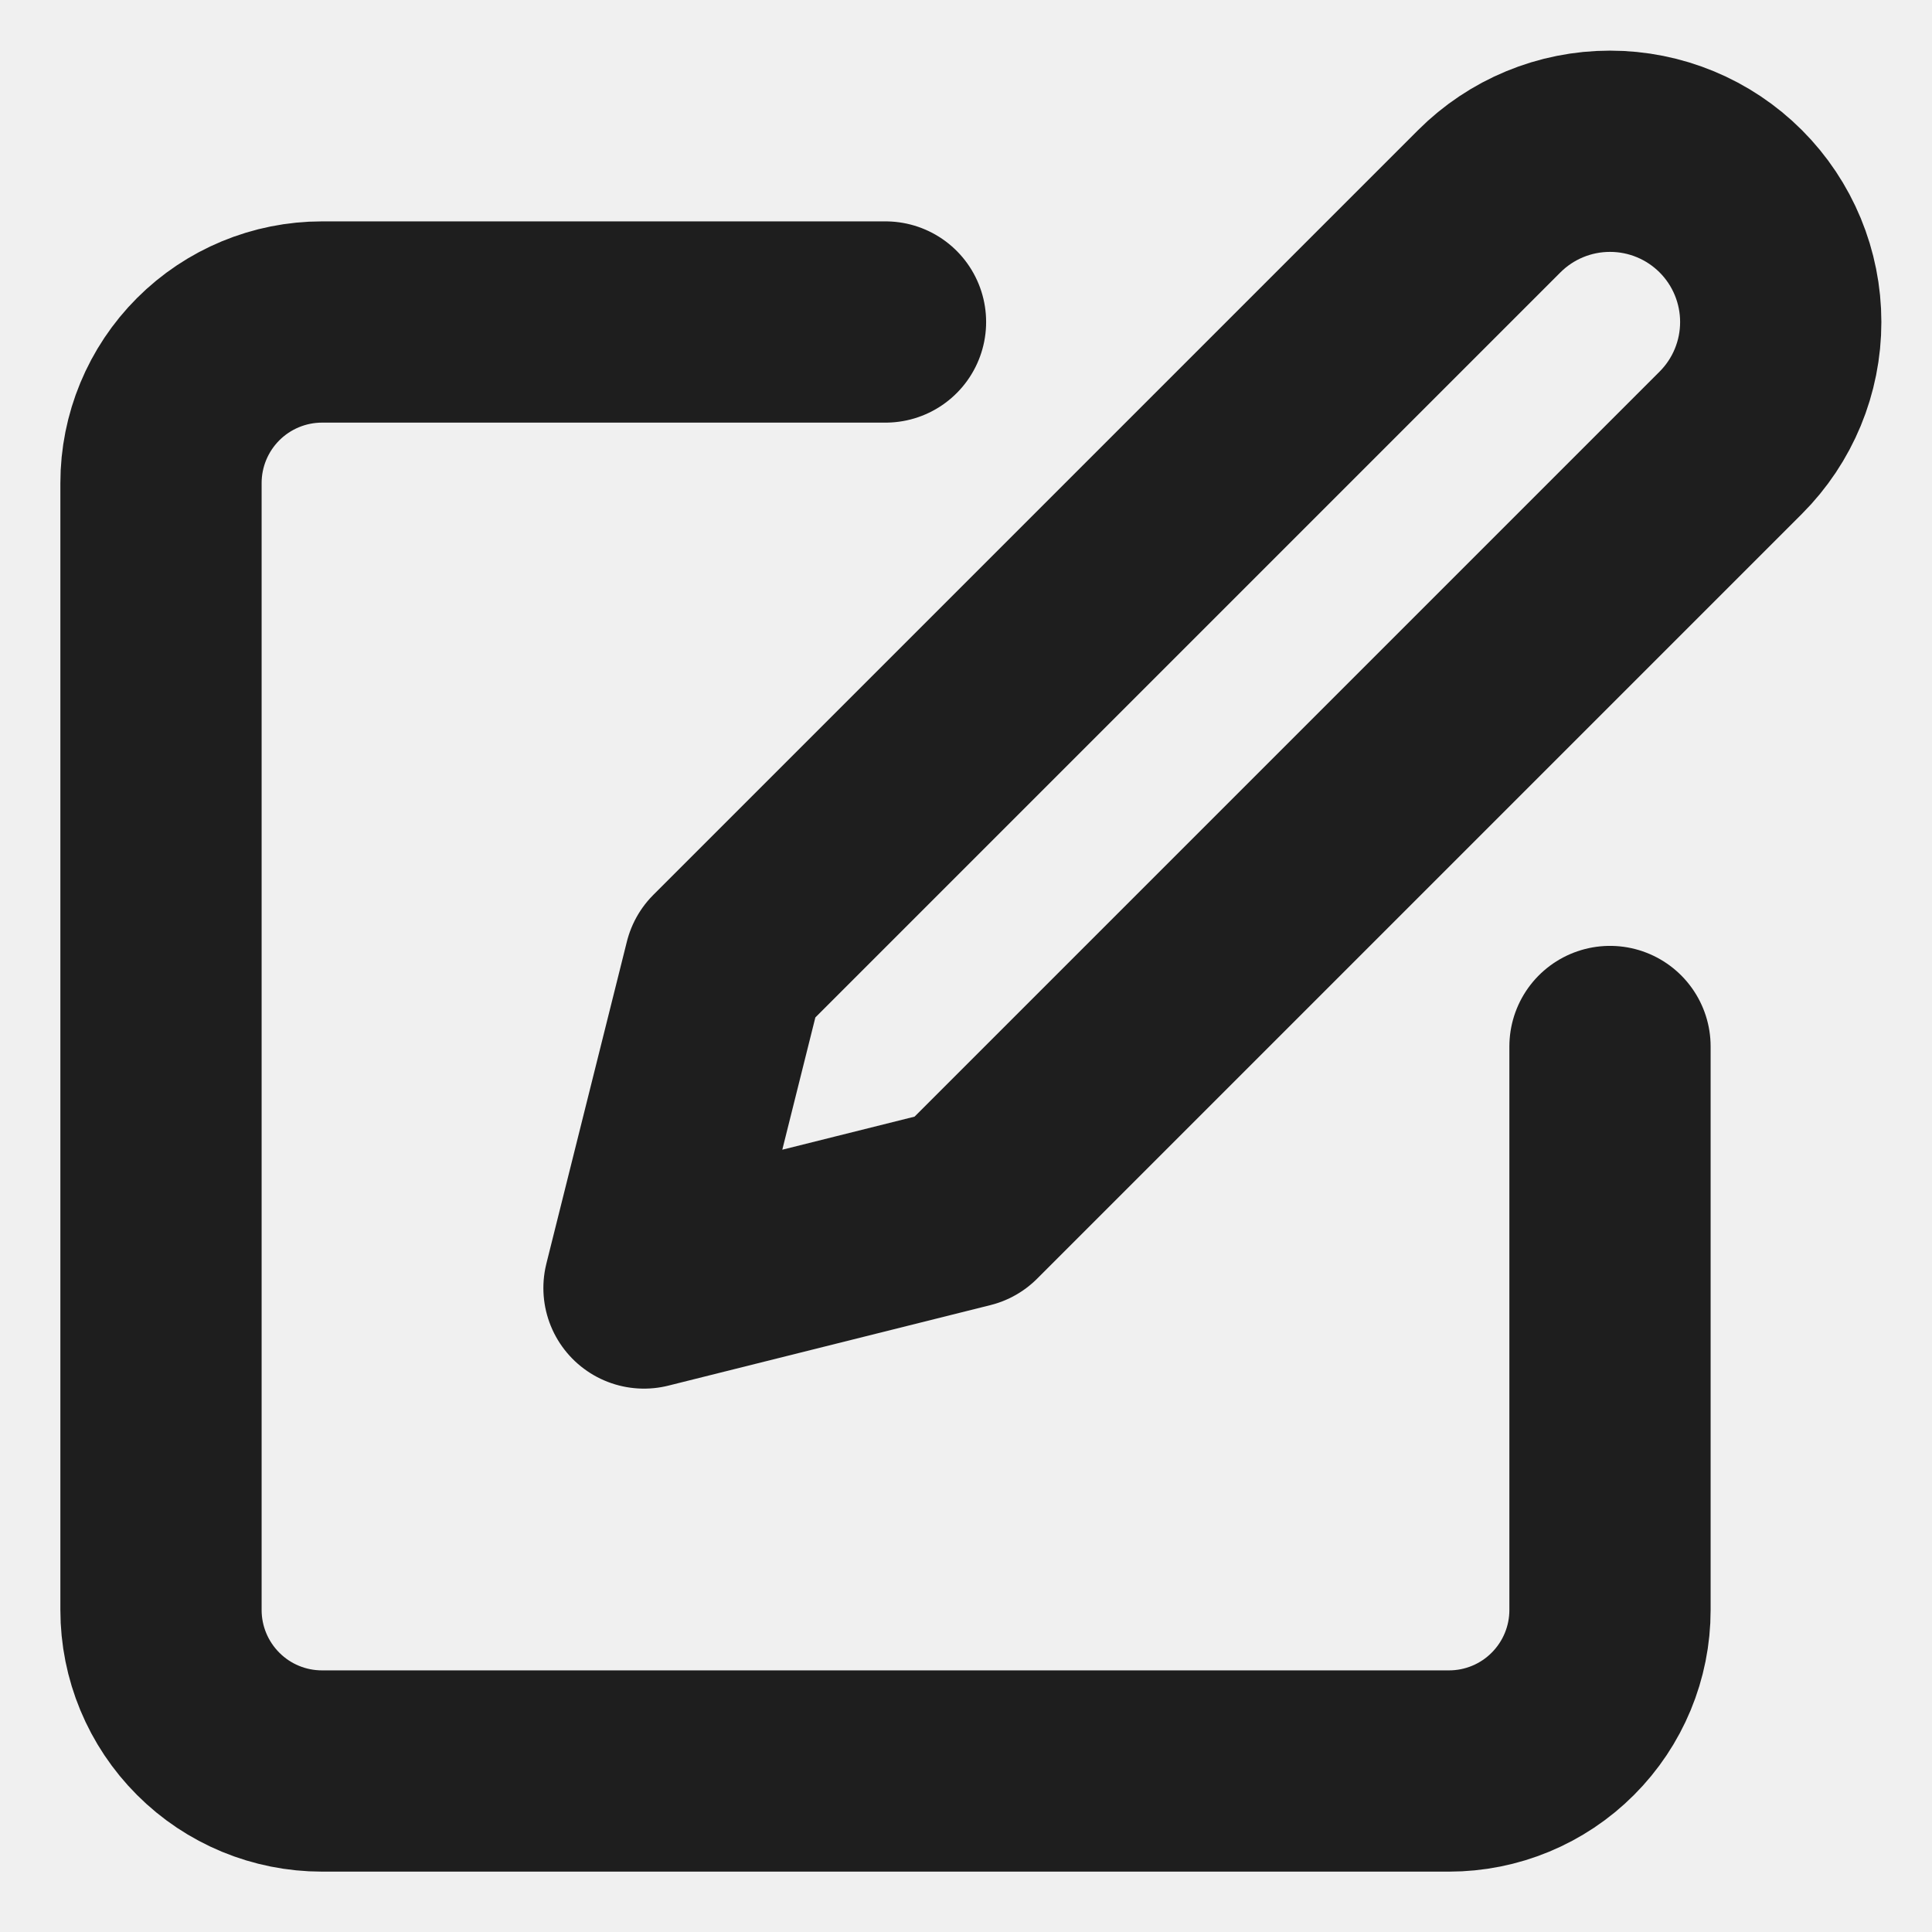
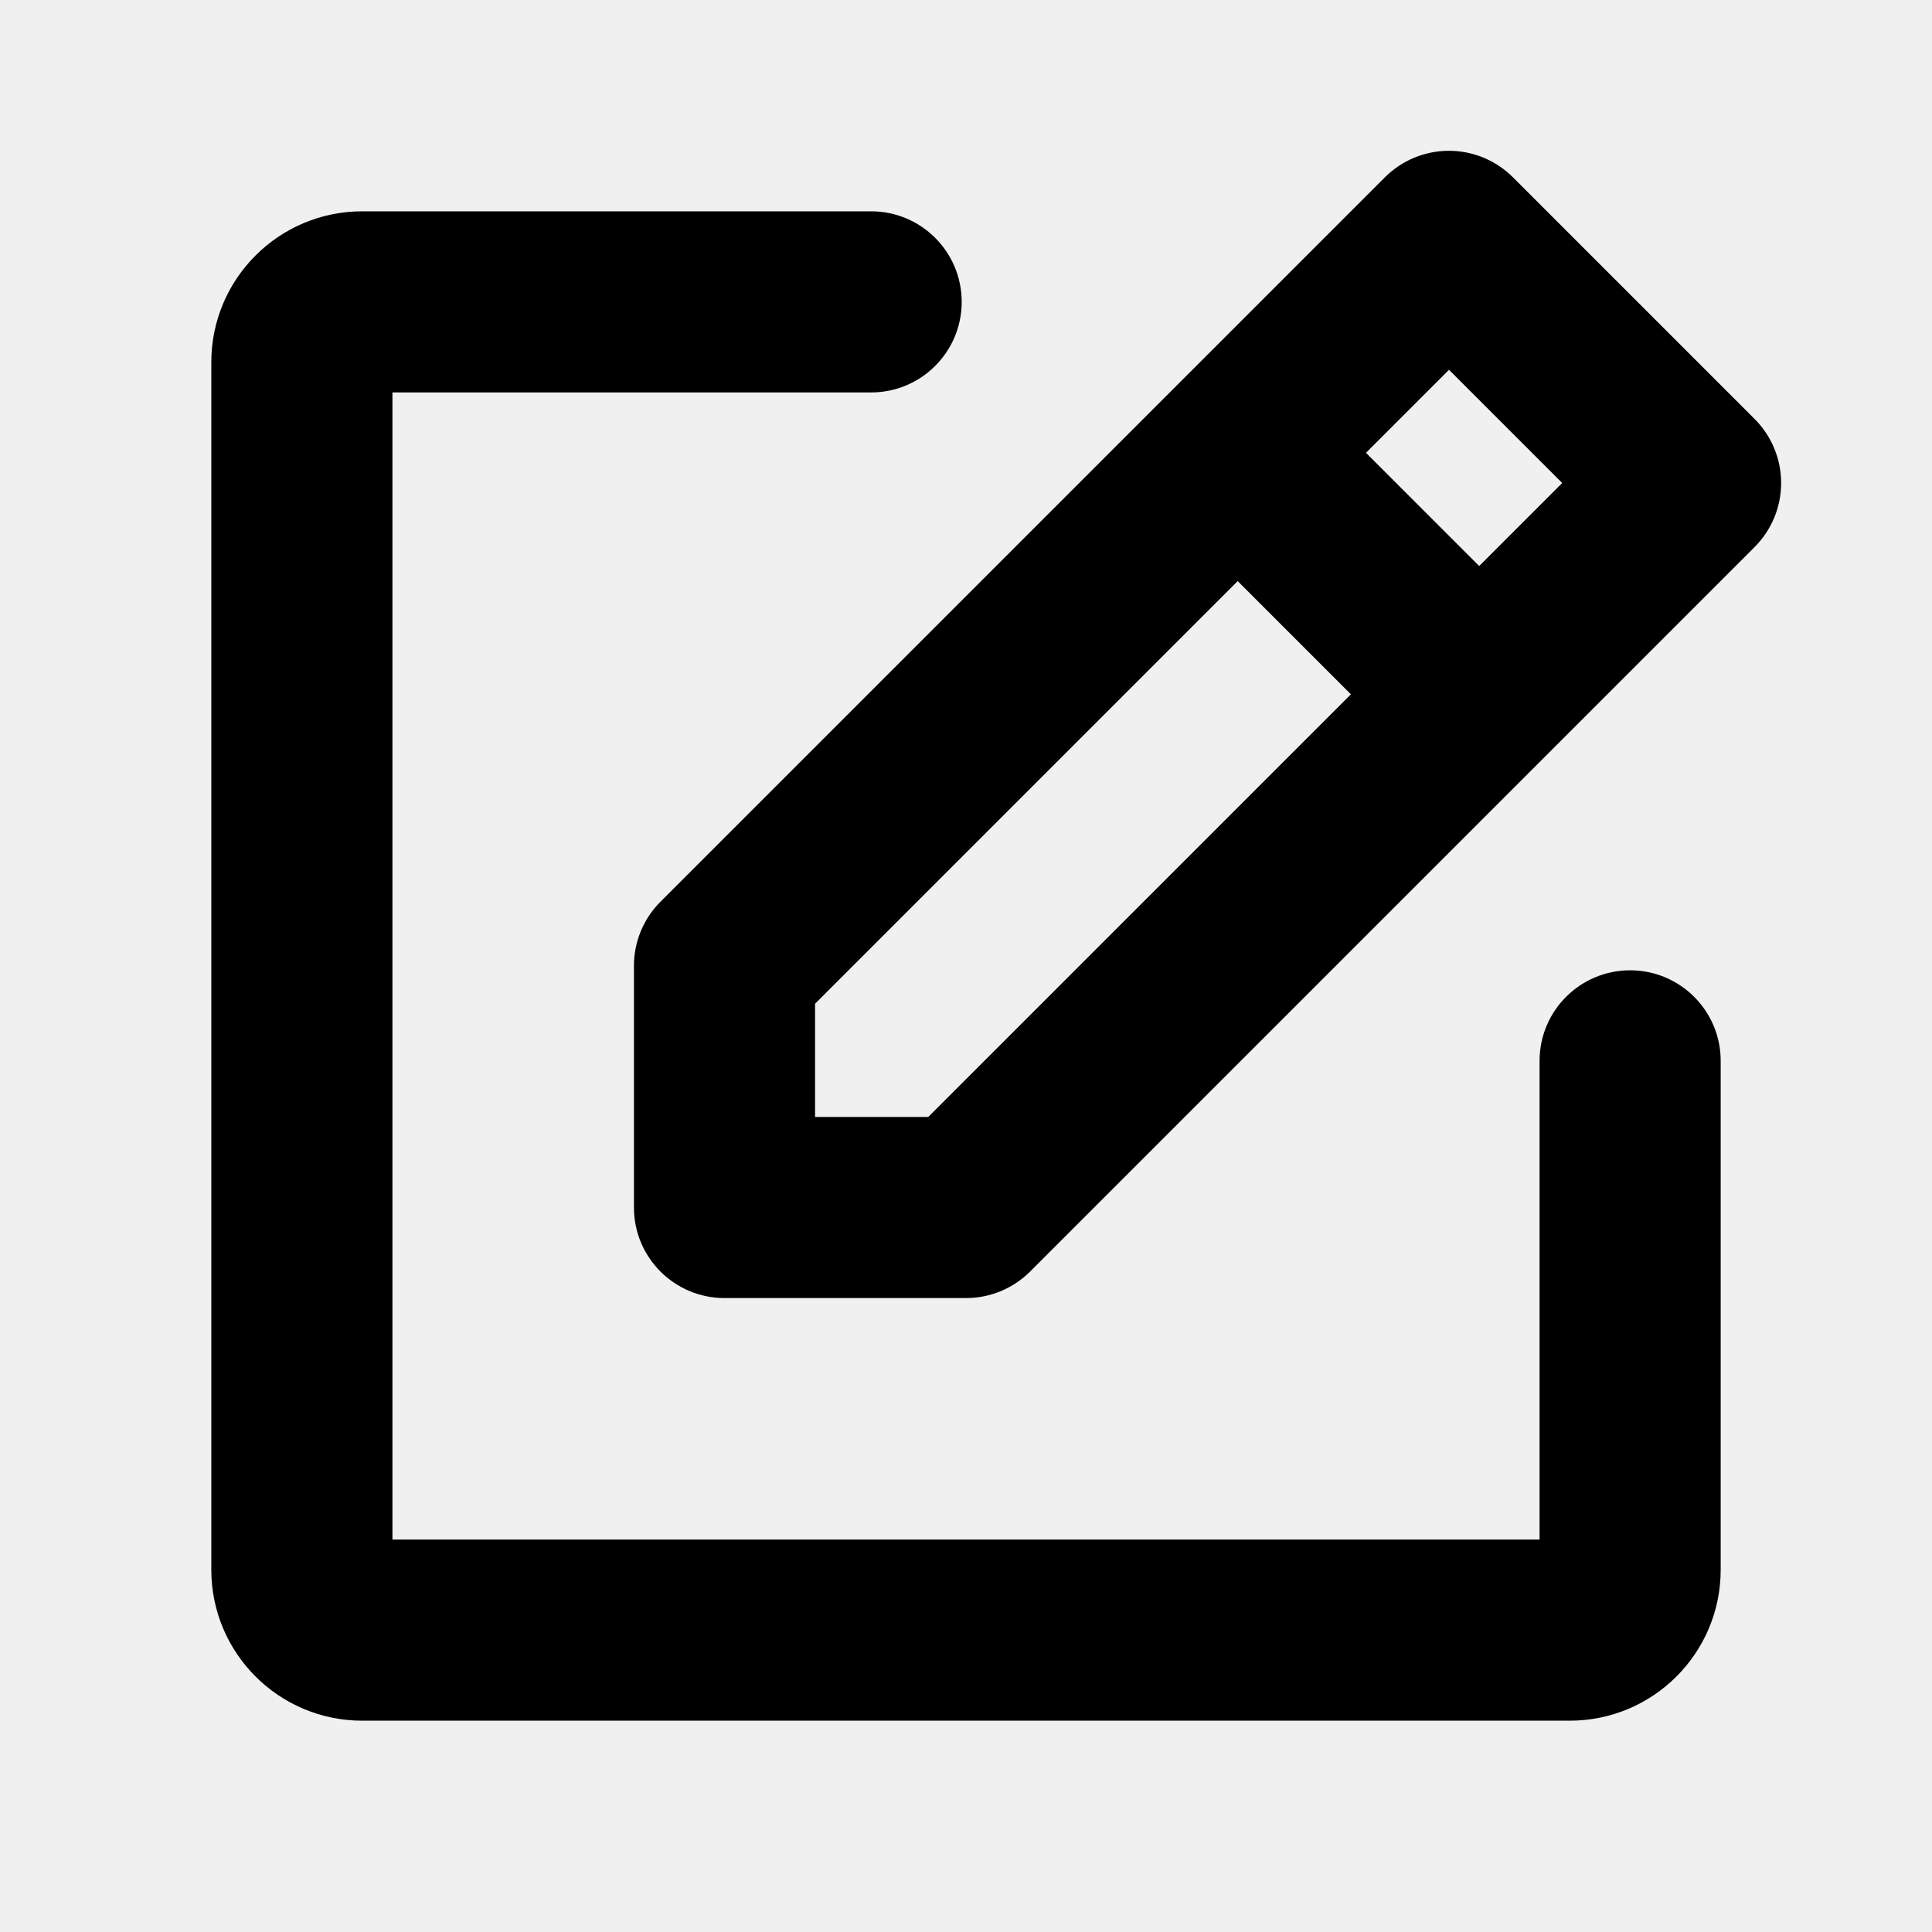
- <svg xmlns="http://www.w3.org/2000/svg" width="24" height="24" viewBox="0 0 24 24" fill="none">
-   <g clip-path="url(#clip0_1968_520)">
-     <path d="M11 4H4C3.47 4 2.961 4.211 2.586 4.586C2.211 4.961 2 5.47 2 6V20C2 20.531 2.211 21.039 2.586 21.414C2.961 21.79 3.47 22 4 22H18C18.53 22 19.039 21.79 19.414 21.414C19.789 21.039 20 20.531 20 20V13M18.5 2.5C18.898 2.102 19.437 1.879 20 1.879C20.563 1.879 21.102 2.102 21.5 2.5C21.898 2.898 22.121 3.438 22.121 4C22.121 4.563 21.898 5.102 21.5 5.5L12 15L8 16L9 12L18.5 2.5Z" stroke="#1E1E1E" stroke-width="2.5" stroke-linecap="round" stroke-linejoin="round" />
-   </g>
-   <defs>
-     <clipPath id="clip0_1968_520">
-       <rect width="24" height="24" fill="white" />
-     </clipPath>
-   </defs>
+ <svg xmlns="http://www.w3.org/2000/svg" width="32" height="32" fill="#000000" viewBox="0 0 256 256">
+   <path d="M232.49,55.51l-32-32a12,12,0,0,0-17,0l-96,96A12,12,0,0,0,84,128v32a12,12,0,0,0,12,12h32a12,12,0,0,0,8.49-3.51l96-96A12,12,0,0,0,232.49,55.51ZM192,49l15,15L196,75,181,60Zm-69,99H108V133l56-56,15,15Zm105-7.43V208a20,20,0,0,1-20,20H48a20,20,0,0,1-20-20V48A20,20,0,0,1,48,28h67.43a12,12,0,0,1,0,24H52V204H204V140.57a12,12,0,0,1,24,0Z" />
</svg>
